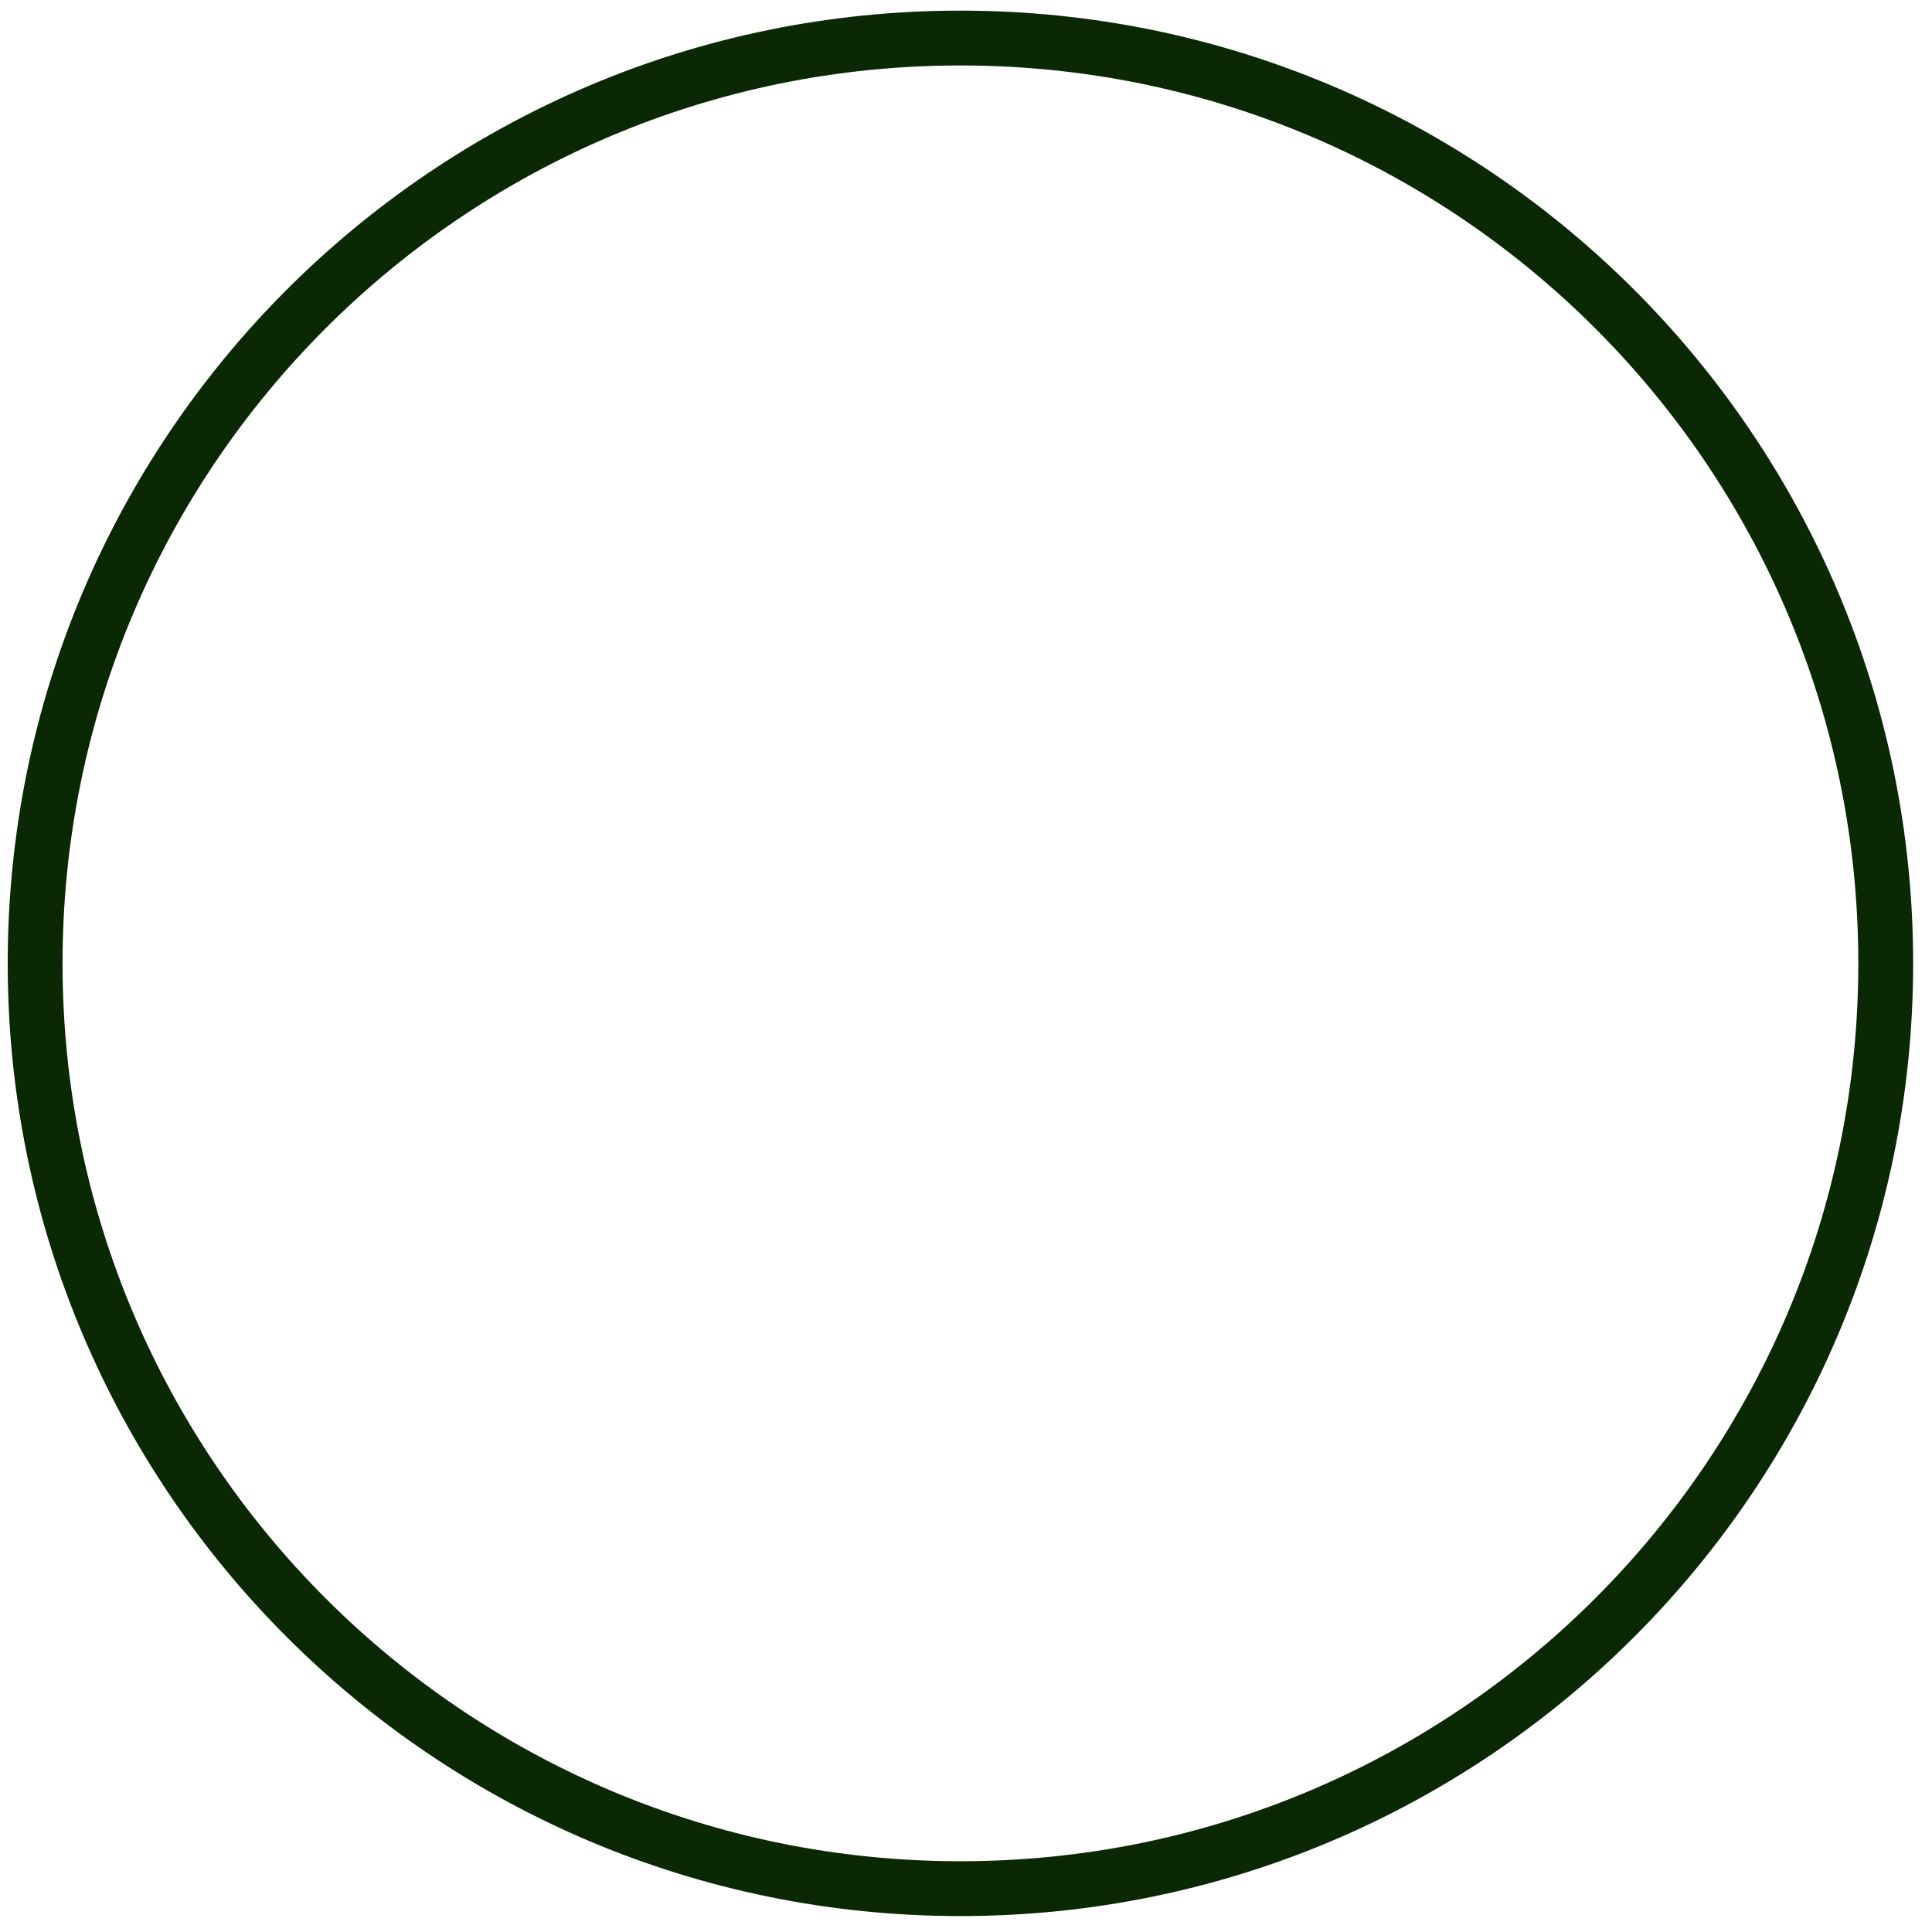
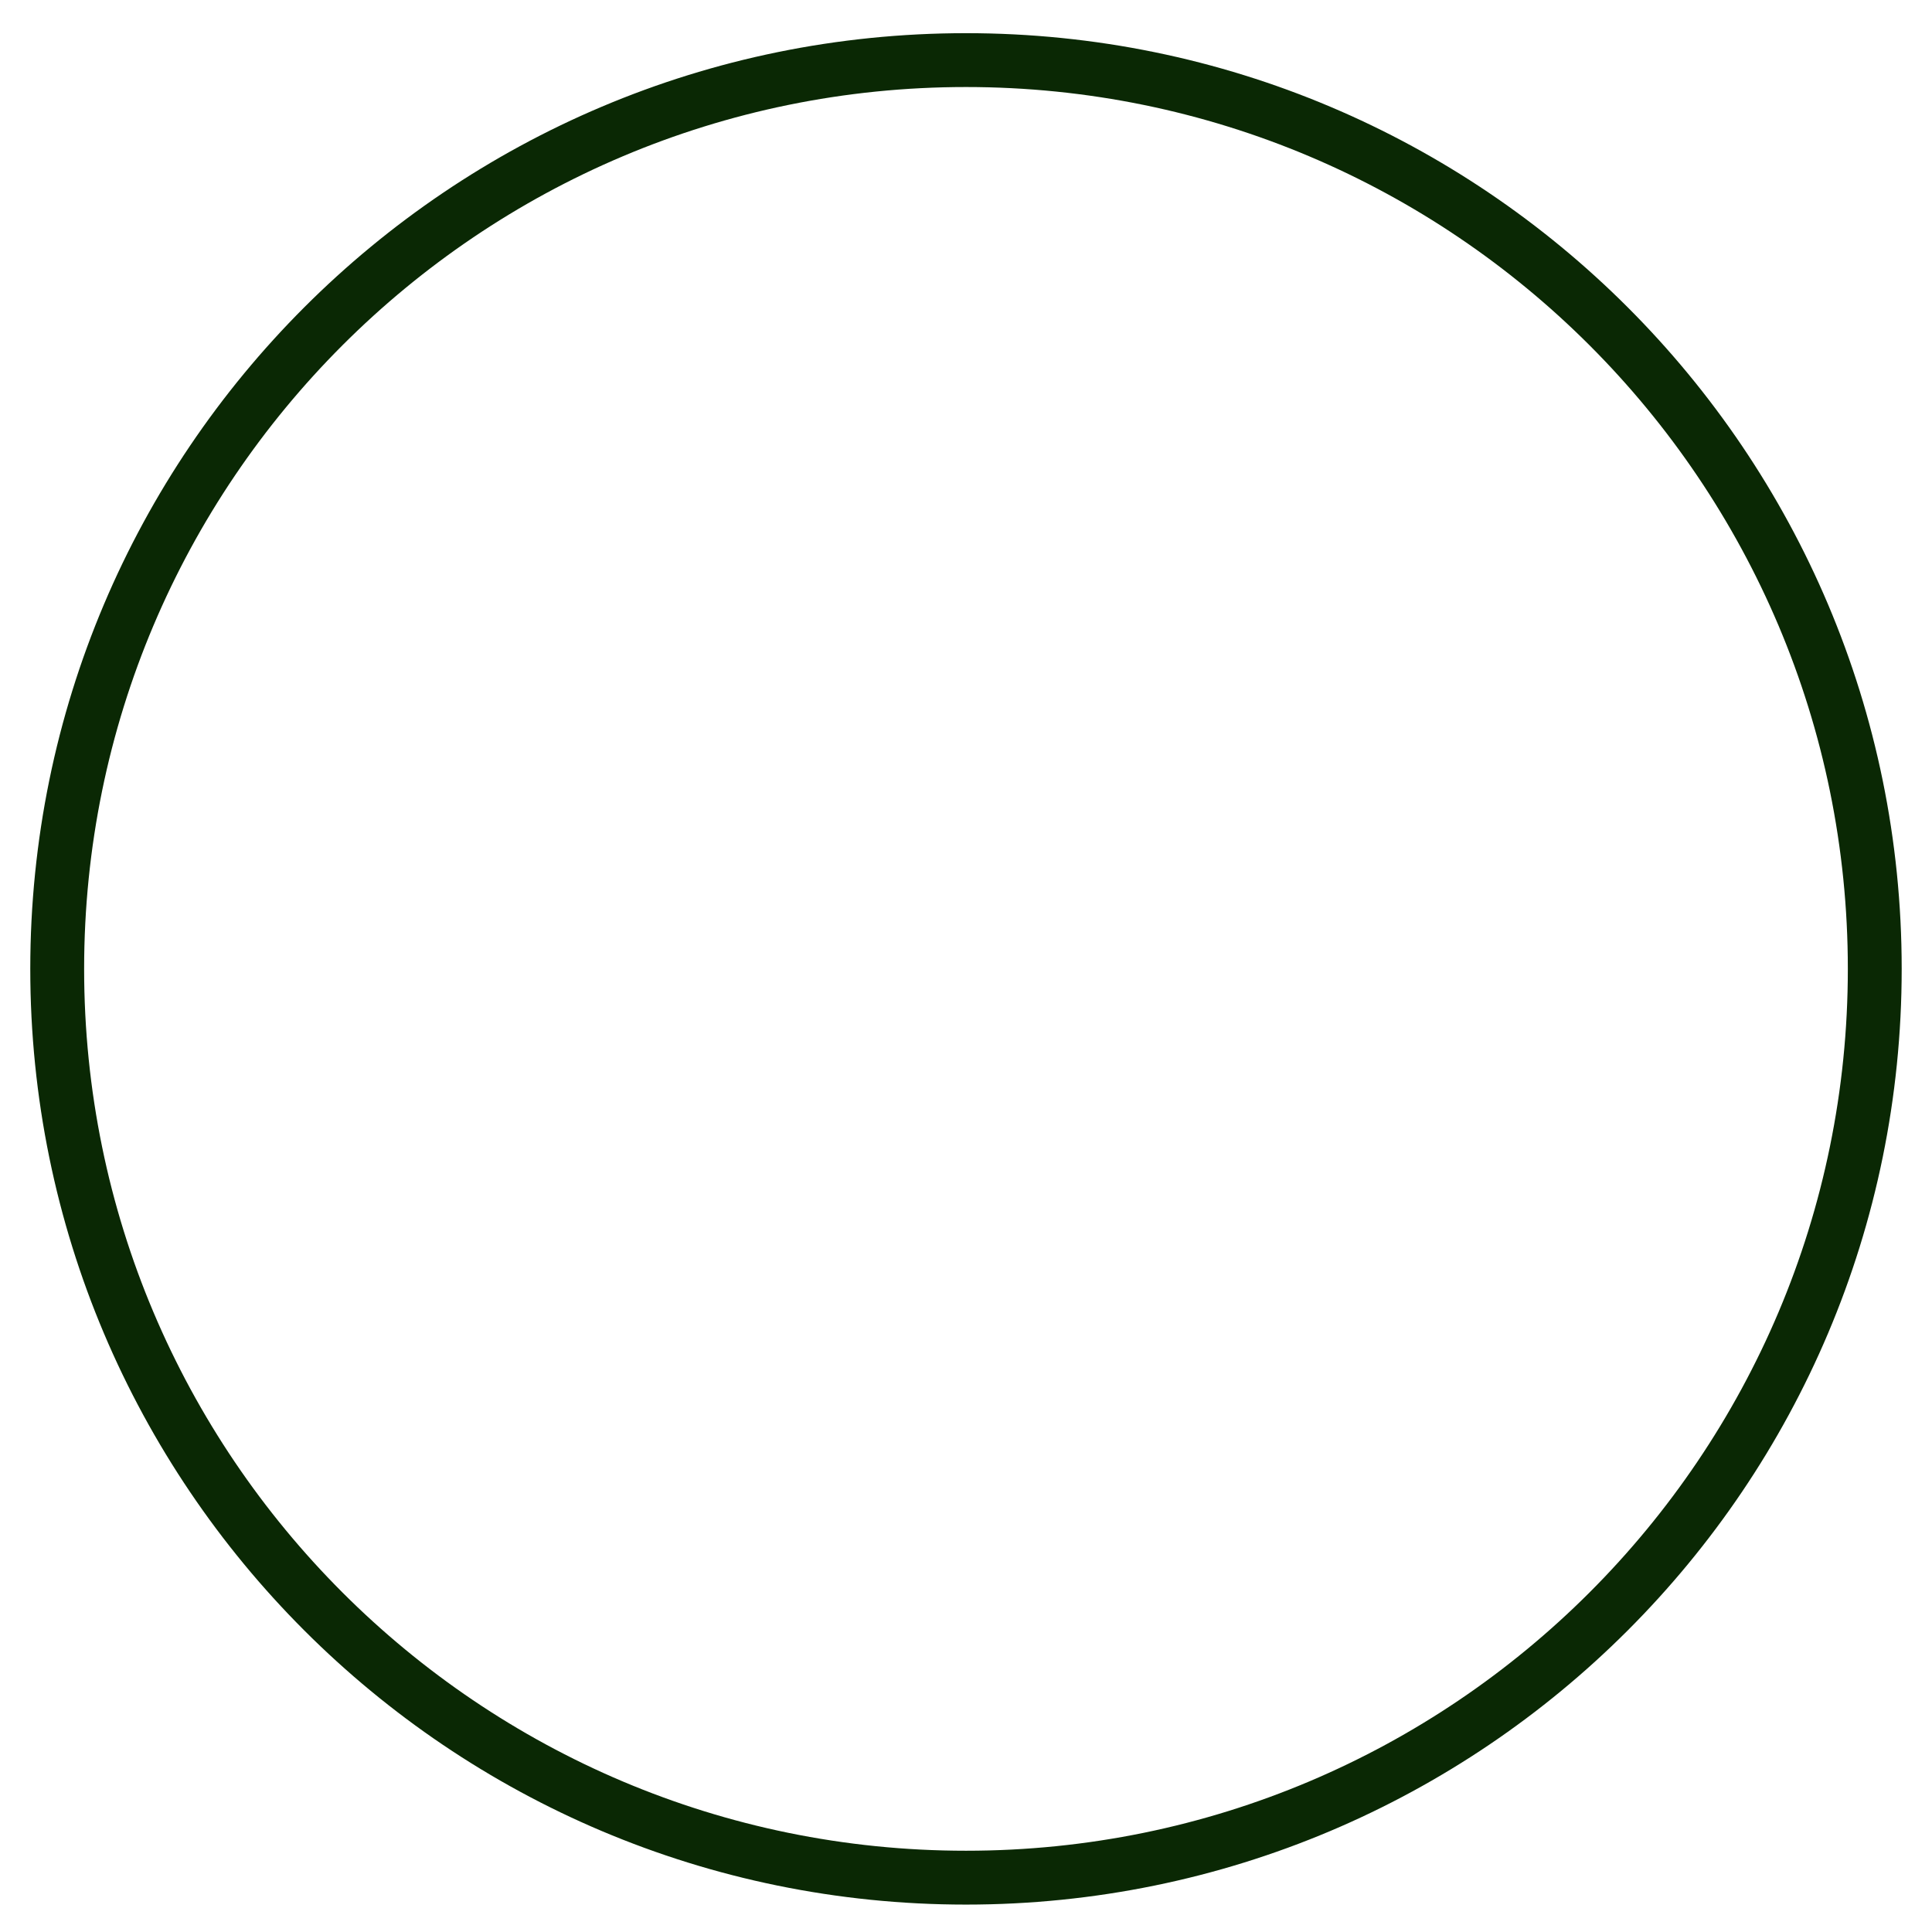
- <svg xmlns="http://www.w3.org/2000/svg" width="55" height="55" viewBox="0 0 55 55" fill="none">
-   <path d="M27.341 1.083C12.793 1.083 1 12.876 1 27.424C1 41.972 12.793 53.766 27.341 53.766C41.889 53.766 53.683 41.972 53.683 27.424C53.683 12.876 41.889 1.083 27.341 1.083Z" stroke="#0A2804" stroke-width="1.561" />
+ <svg xmlns="http://www.w3.org/2000/svg" width="56" height="56" viewBox="0 0 56 56" fill="none">
+   <path d="M28 54.425C42.548 54.425 54.341 42.631 54.341 28.083C54.341 13.535 42.548 1.742 28 1.742C13.452 1.742 1.658 13.535 1.658 28.083C1.658 42.631 13.452 54.425 28 54.425Z" stroke="#0A2804" stroke-width="1.561" />
</svg>
